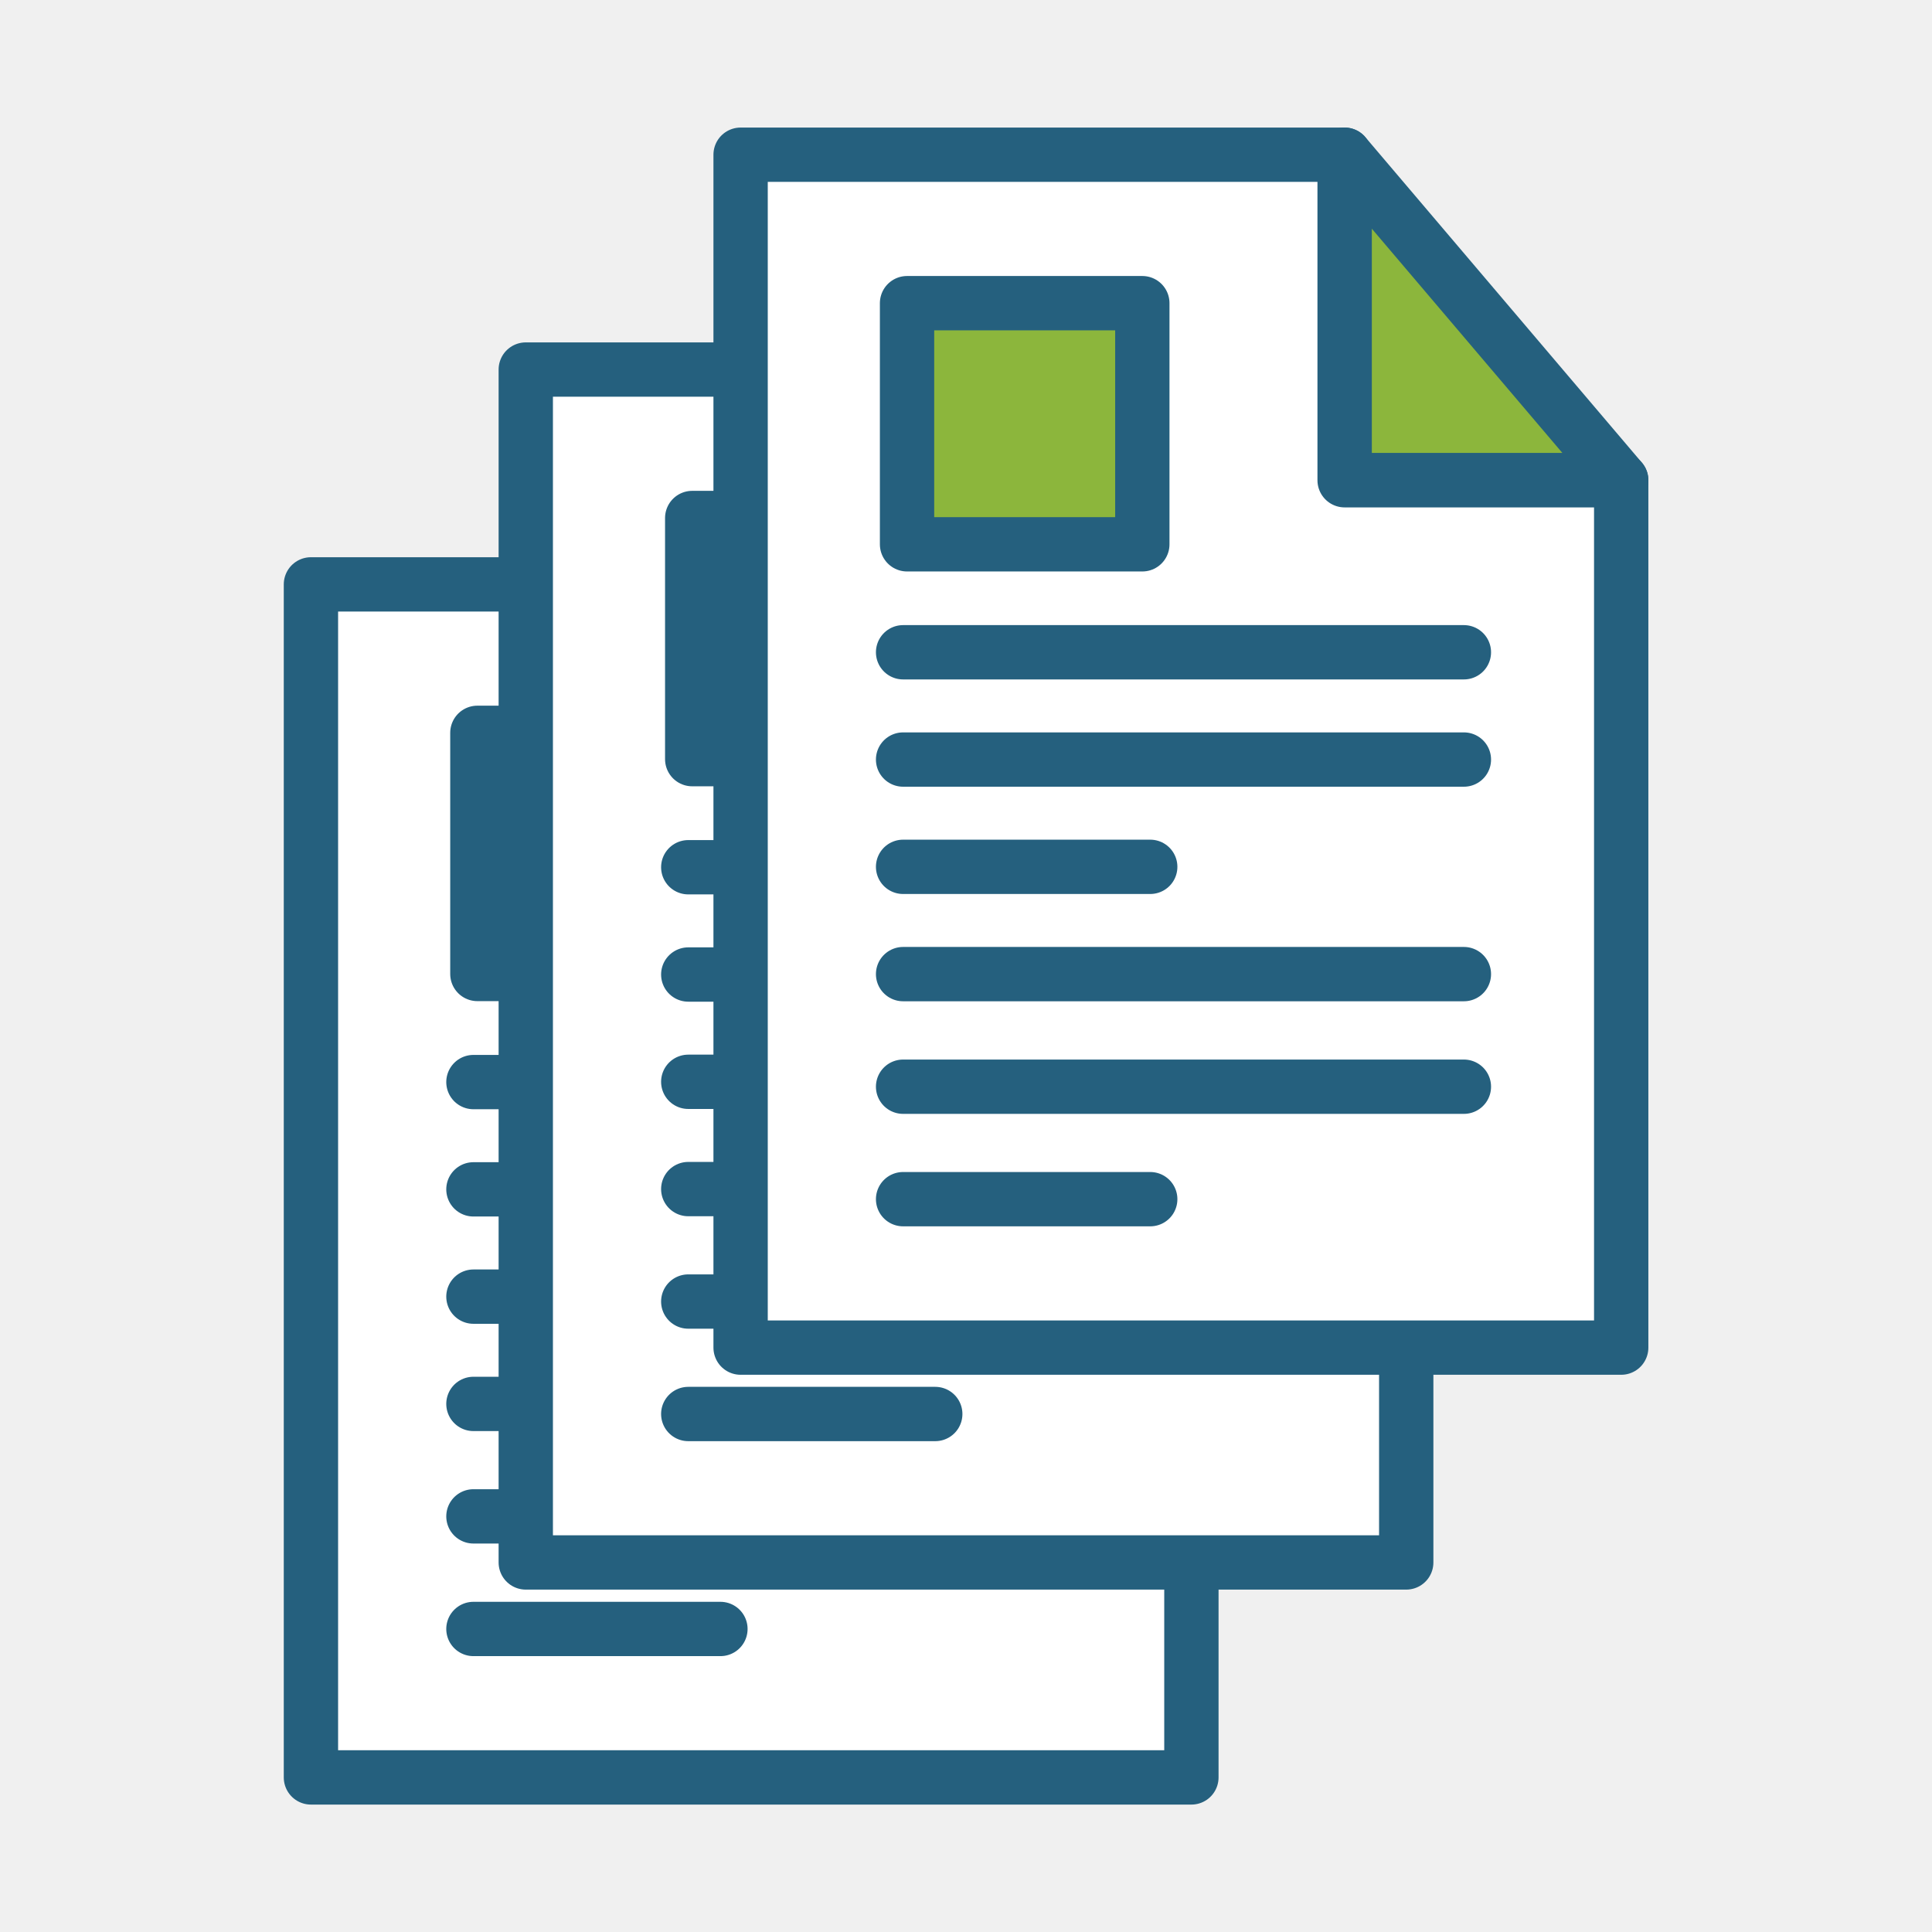
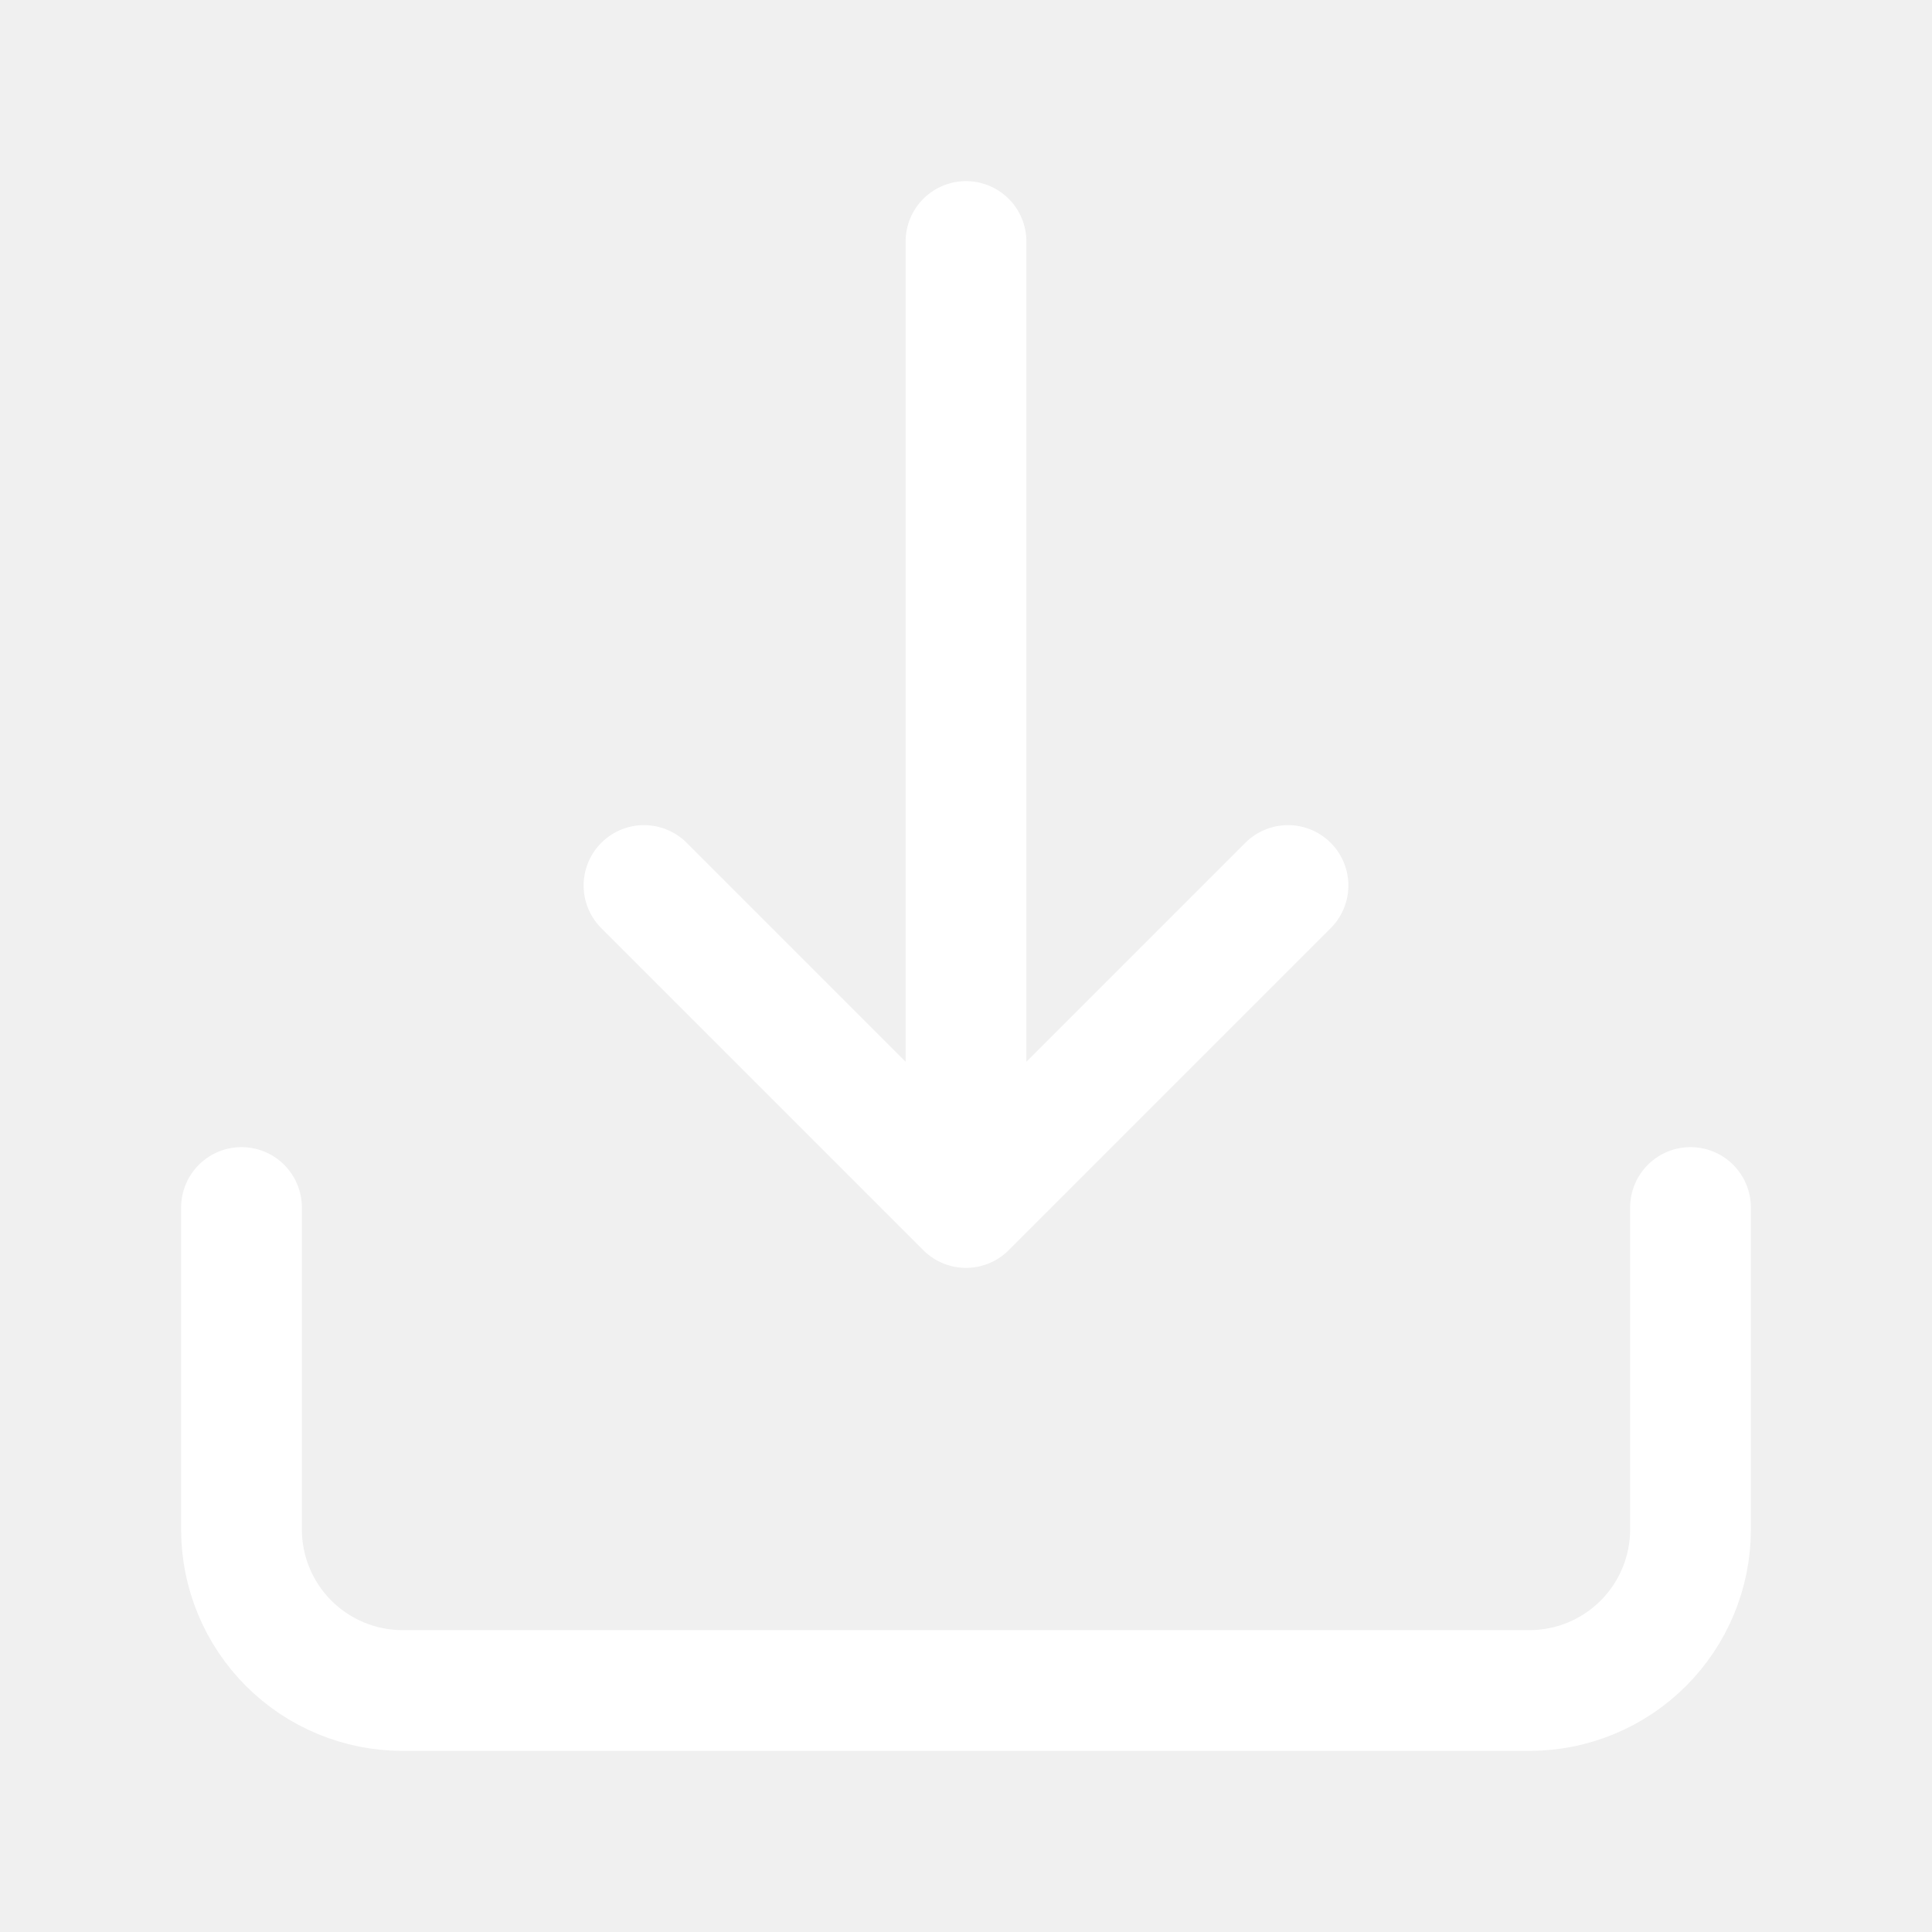
- <svg xmlns="http://www.w3.org/2000/svg" version="1.1" id="Calque_1" x="0px" y="0px" viewBox="0 0 141.73 141.73" style="enable-background:new 0 0 141.73 141.73;" xml:space="preserve">
-   <style type="text/css">
- 	.st0{fill:#8CB63C;stroke:#25607E;stroke-width:3.985;stroke-linecap:round;stroke-linejoin:round;stroke-miterlimit:10;}
- 	.st1{fill:#FFFFFF;stroke:#25607E;stroke-width:3.985;stroke-linecap:round;stroke-linejoin:round;stroke-miterlimit:10;}
- 	.st2{fill:none;stroke:#25607E;stroke-width:3.985;stroke-linecap:round;stroke-linejoin:round;stroke-miterlimit:10;}
- </style>
-   <g>
-     <g>
-       <polygon class="st0" points="87.4,66.75 67.11,42.87 67.11,66.75   " />
-       <polygon class="st1" points="67.11,66.75 67.11,42.87 22.81,42.87 22.81,130.39 87.4,130.39 87.4,66.75   " />
-       <line class="st2" x1="34.73" y1="87.25" x2="75.86" y2="87.25" />
-       <line class="st2" x1="34.73" y1="95.12" x2="52.85" y2="95.12" />
-       <line class="st2" x1="75.86" y1="102.99" x2="34.73" y2="102.99" />
-       <line class="st2" x1="34.73" y1="111.24" x2="75.86" y2="111.24" />
-       <line class="st2" x1="34.73" y1="119.5" x2="52.85" y2="119.5" />
-       <line class="st2" x1="34.73" y1="79.38" x2="75.86" y2="79.38" />
-       <rect x="35.02" y="53.76" class="st0" width="17.26" height="17.69" />
-     </g>
-     <g>
-       <polygon class="st0" points="103.16,50.99 82.87,27.11 82.87,50.99   " />
-       <polygon class="st1" points="82.87,50.99 82.87,27.11 38.57,27.11 38.57,114.62 103.16,114.62 103.16,50.99   " />
-       <line class="st2" x1="50.49" y1="71.49" x2="91.63" y2="71.49" />
-       <line class="st2" x1="50.49" y1="79.36" x2="68.61" y2="79.36" />
-       <line class="st2" x1="91.63" y1="87.23" x2="50.49" y2="87.23" />
-       <line class="st2" x1="50.49" y1="95.48" x2="91.63" y2="95.48" />
-       <line class="st2" x1="50.49" y1="103.73" x2="68.61" y2="103.73" />
-       <line class="st2" x1="50.49" y1="63.62" x2="91.63" y2="63.62" />
-       <rect x="50.78" y="38" class="st0" width="17.26" height="17.69" />
-     </g>
-     <g>
-       <polygon class="st0" points="118.93,35.23 98.64,11.35 98.64,35.23   " />
-       <polygon class="st1" points="98.64,35.23 98.64,11.35 54.33,11.35 54.33,98.86 118.93,98.86 118.93,35.23   " />
-       <line class="st2" x1="66.25" y1="55.72" x2="107.39" y2="55.72" />
-       <line class="st2" x1="66.25" y1="63.59" x2="84.38" y2="63.59" />
-       <line class="st2" x1="107.39" y1="71.46" x2="66.25" y2="71.46" />
-       <line class="st2" x1="66.25" y1="79.72" x2="107.39" y2="79.72" />
-       <line class="st2" x1="66.25" y1="87.97" x2="84.38" y2="87.97" />
-       <line class="st2" x1="66.25" y1="47.85" x2="107.39" y2="47.85" />
-       <rect x="66.54" y="22.24" class="st0" width="17.26" height="17.69" />
-     </g>
-   </g>
+ <svg xmlns="http://www.w3.org/2000/svg" width="24" height="24" viewBox="0 0 24 24" fill="none">
+   <path d="M12 3L12 15M12 15L8 11M12 15L16 11" stroke="white" stroke-width="1.5" stroke-linecap="round" stroke-linejoin="round" />
+   <path d="M3 15V19C3 19.53 3.211 20.039 3.586 20.414C3.961 20.789 4.47 21 5 21H19C19.53 21 20.039 20.789 20.414 20.414C20.789 20.039 21 19.53 21 19V15" stroke="white" stroke-width="1.5" stroke-linecap="round" stroke-linejoin="round" />
</svg>
